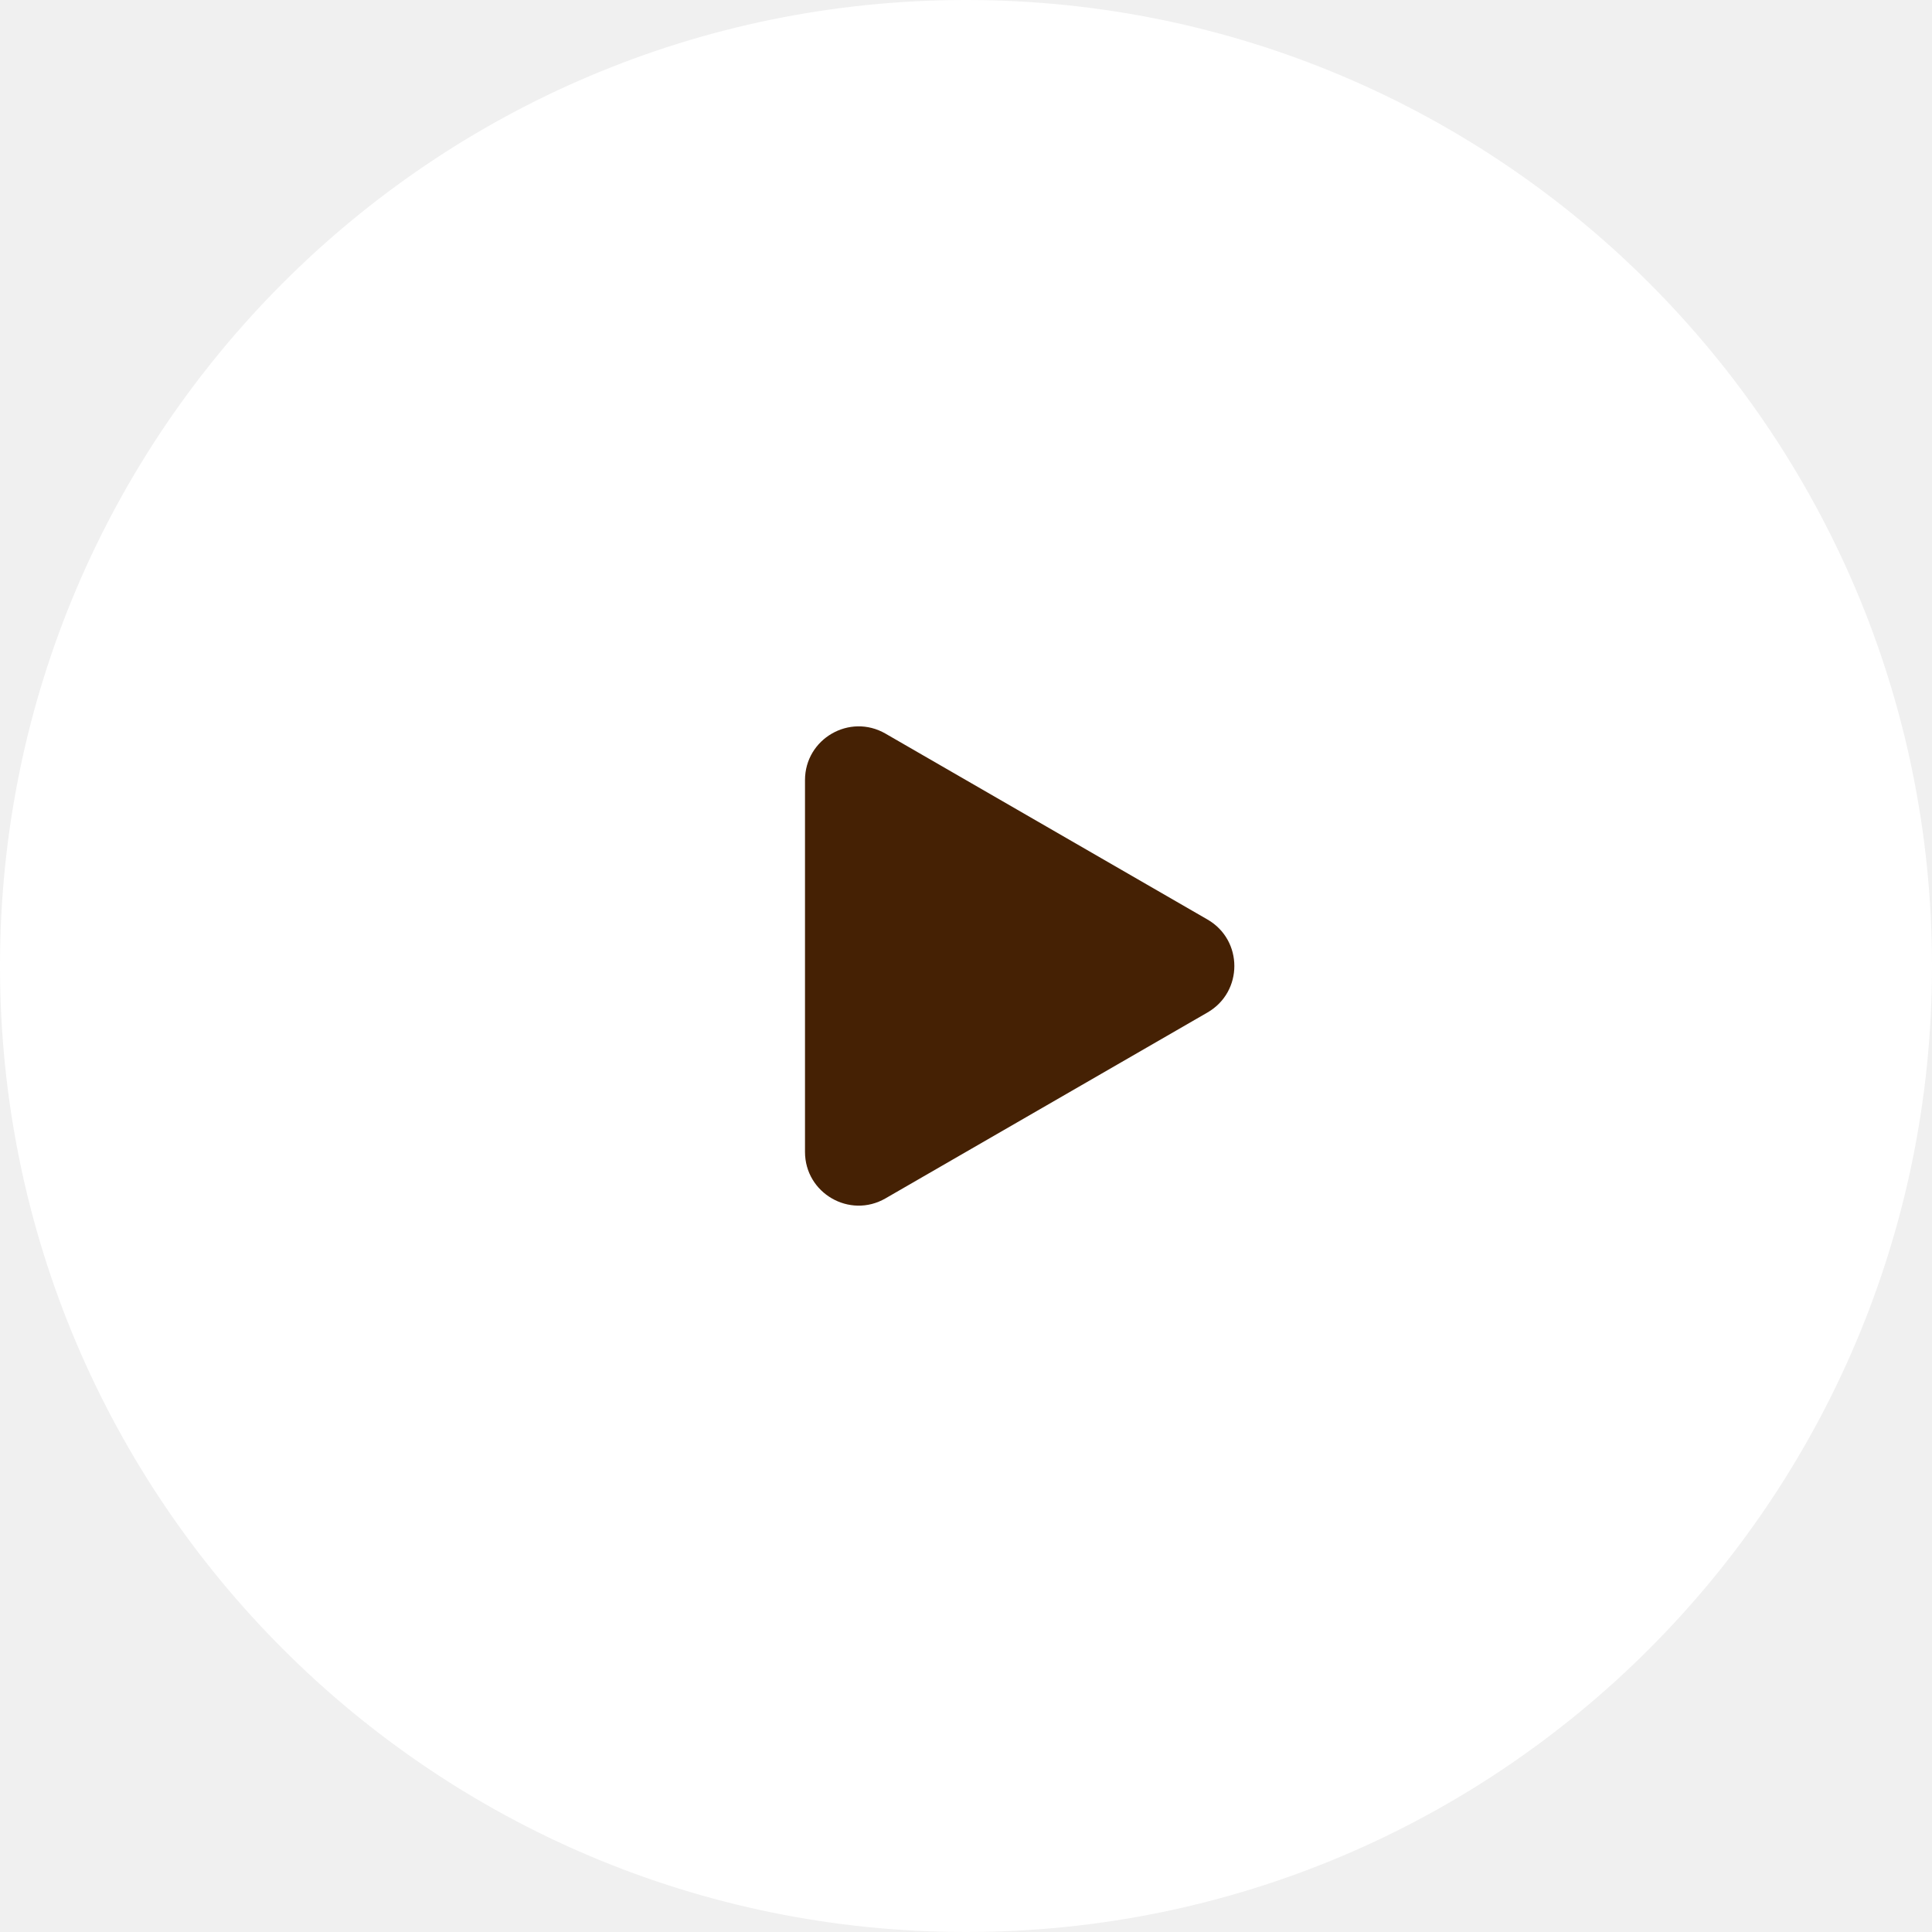
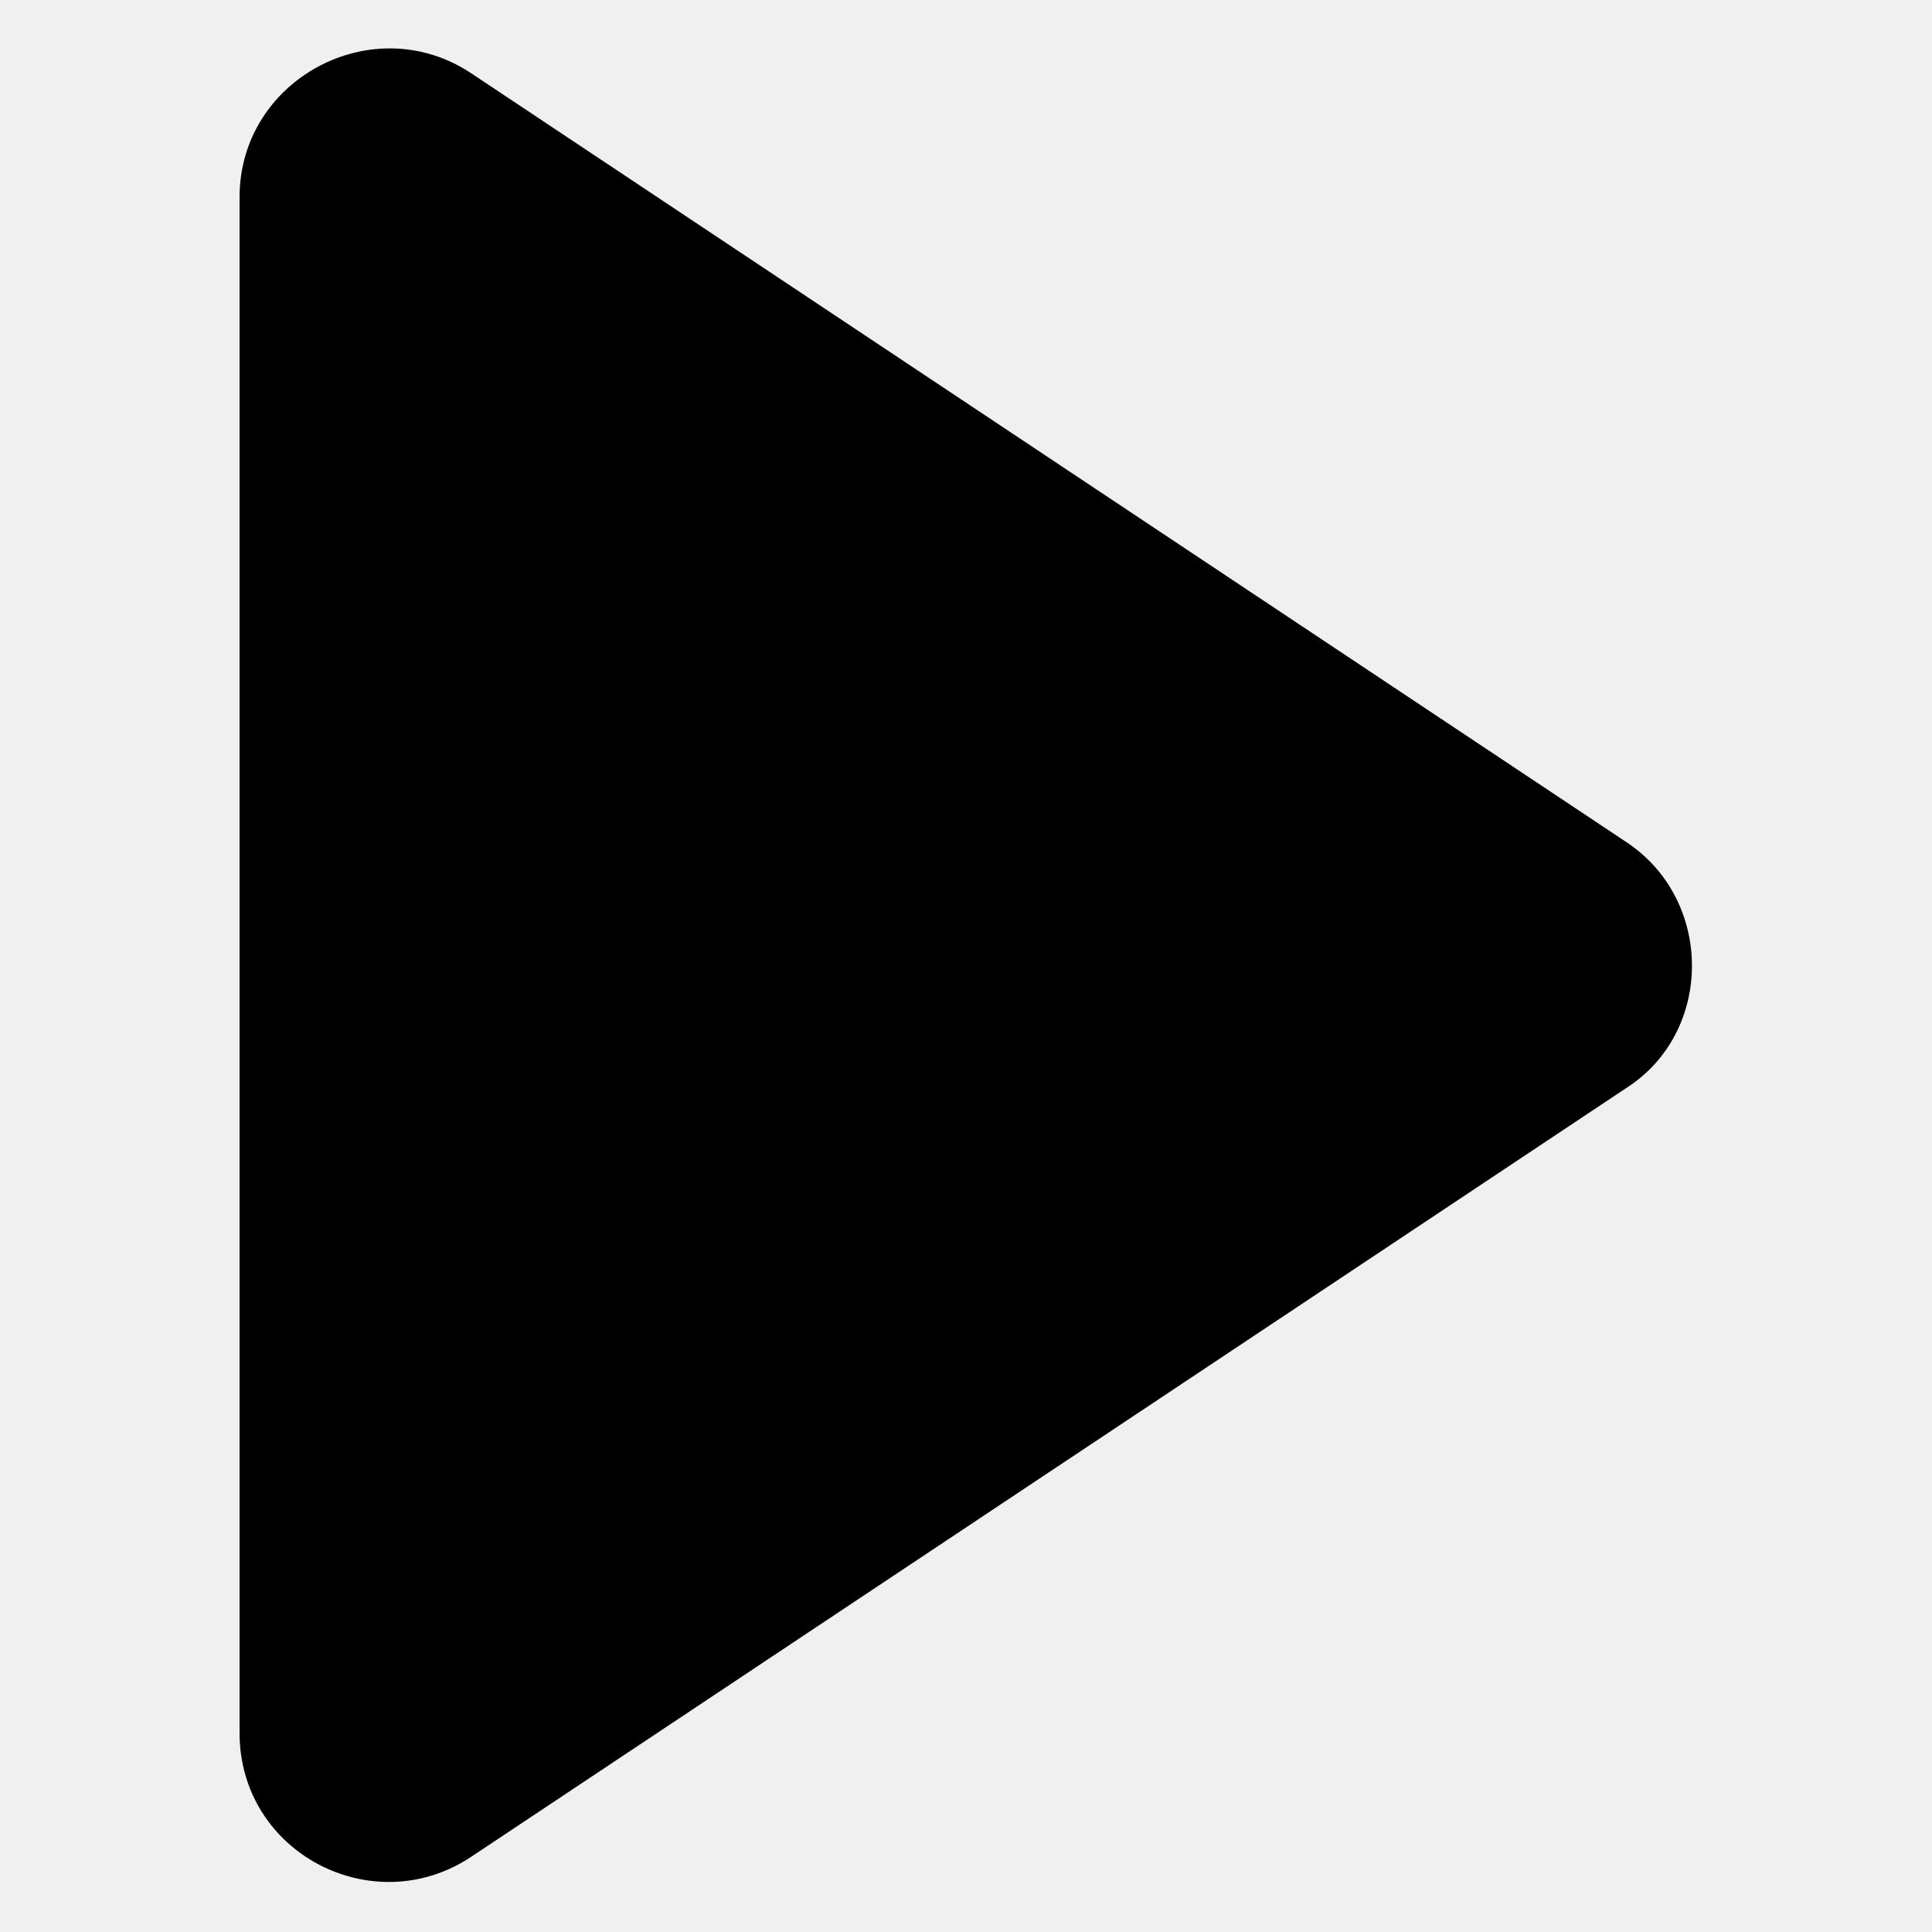
- <svg xmlns="http://www.w3.org/2000/svg" width="36" height="36" viewBox="0 0 36 36" fill="none">
-   <circle cx="18" cy="18" r="18" fill="white" />
-   <path d="M22.5 18.866C23.167 18.481 23.167 17.519 22.5 17.134L16.5 13.67C15.833 13.285 15 13.766 15 14.536V21.464C15 22.234 15.833 22.715 16.5 22.33L22.5 18.866Z" fill="#452104" />
+ <svg xmlns="http://www.w3.org/2000/svg" height="100px" width="100px" fill="#000000" version="1.1" x="0px" y="0px" viewBox="0 0 100 100" style="enable-background:new 0 0 100 100;" xml:space="preserve">
+   <g>
+     <g>
+       <path d="M84.2,43.6L24.4,3.8c-5.1-3.4-12,0.3-12,6.4v79.5c0,6.2,6.9,9.8,12,6.4l59.8-39.8C88.7,53.4,88.7,46.6,84.2,43.6z" />
+     </g>
+   </g>
</svg>
